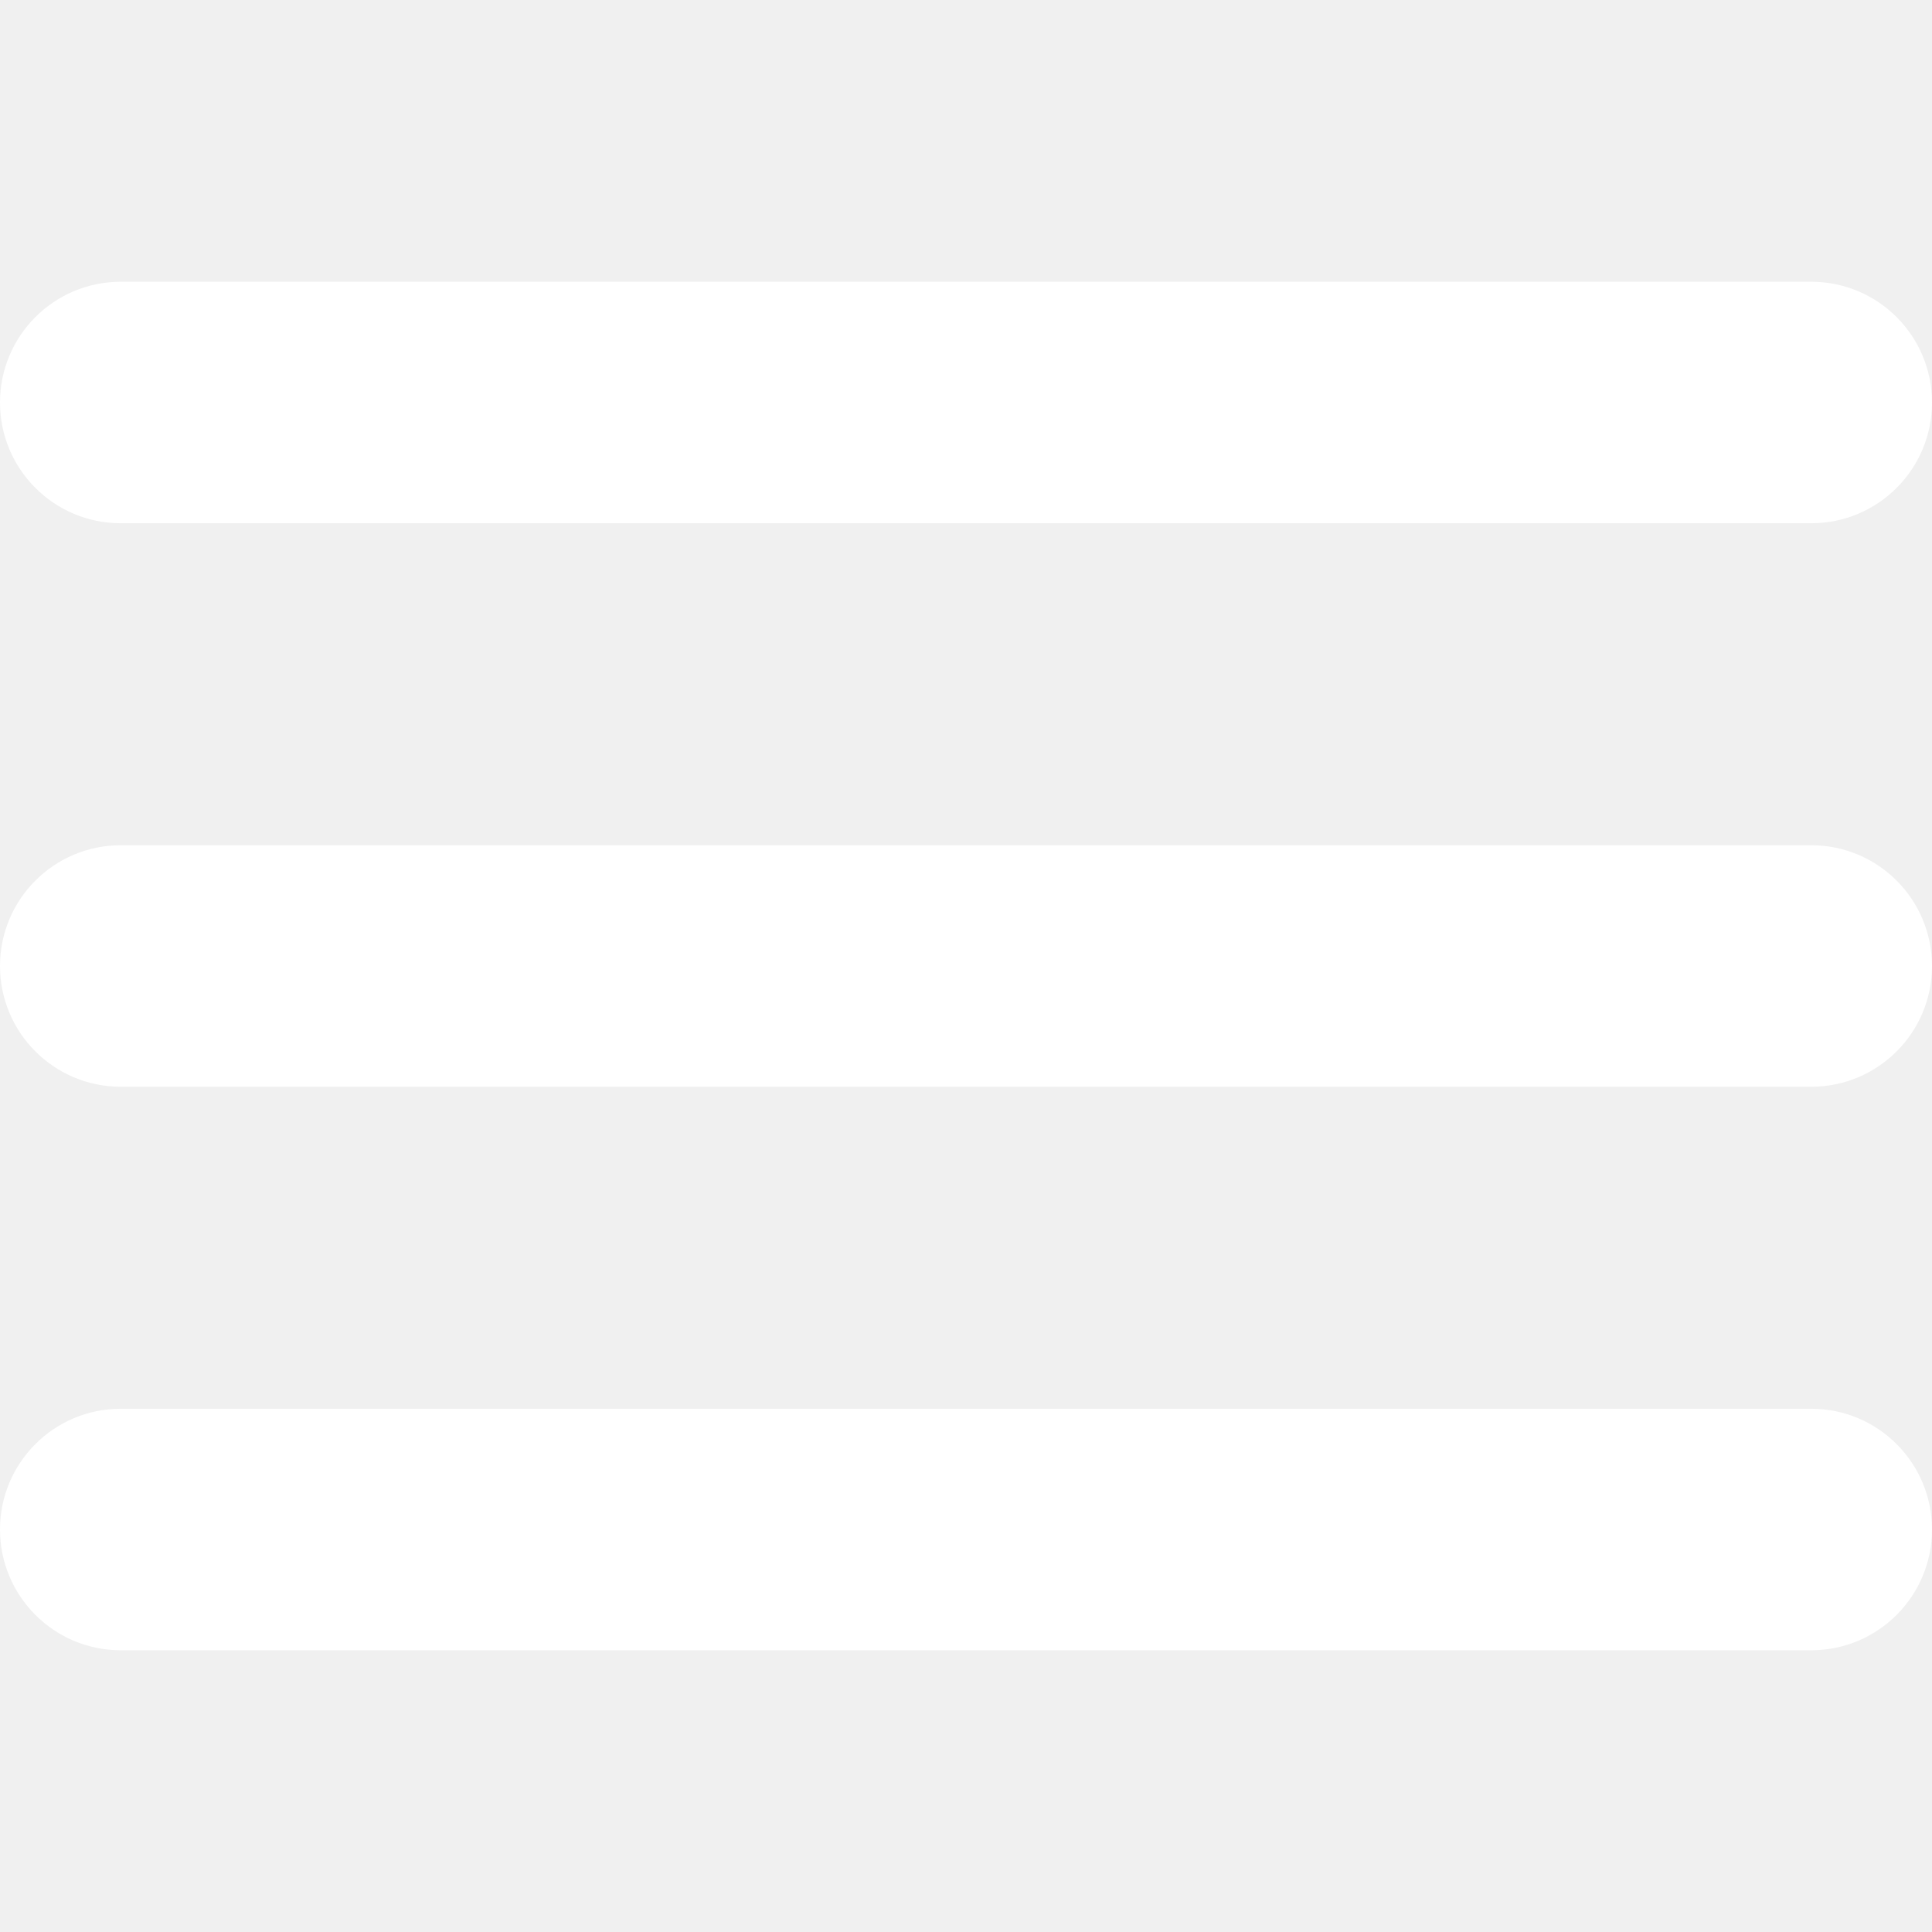
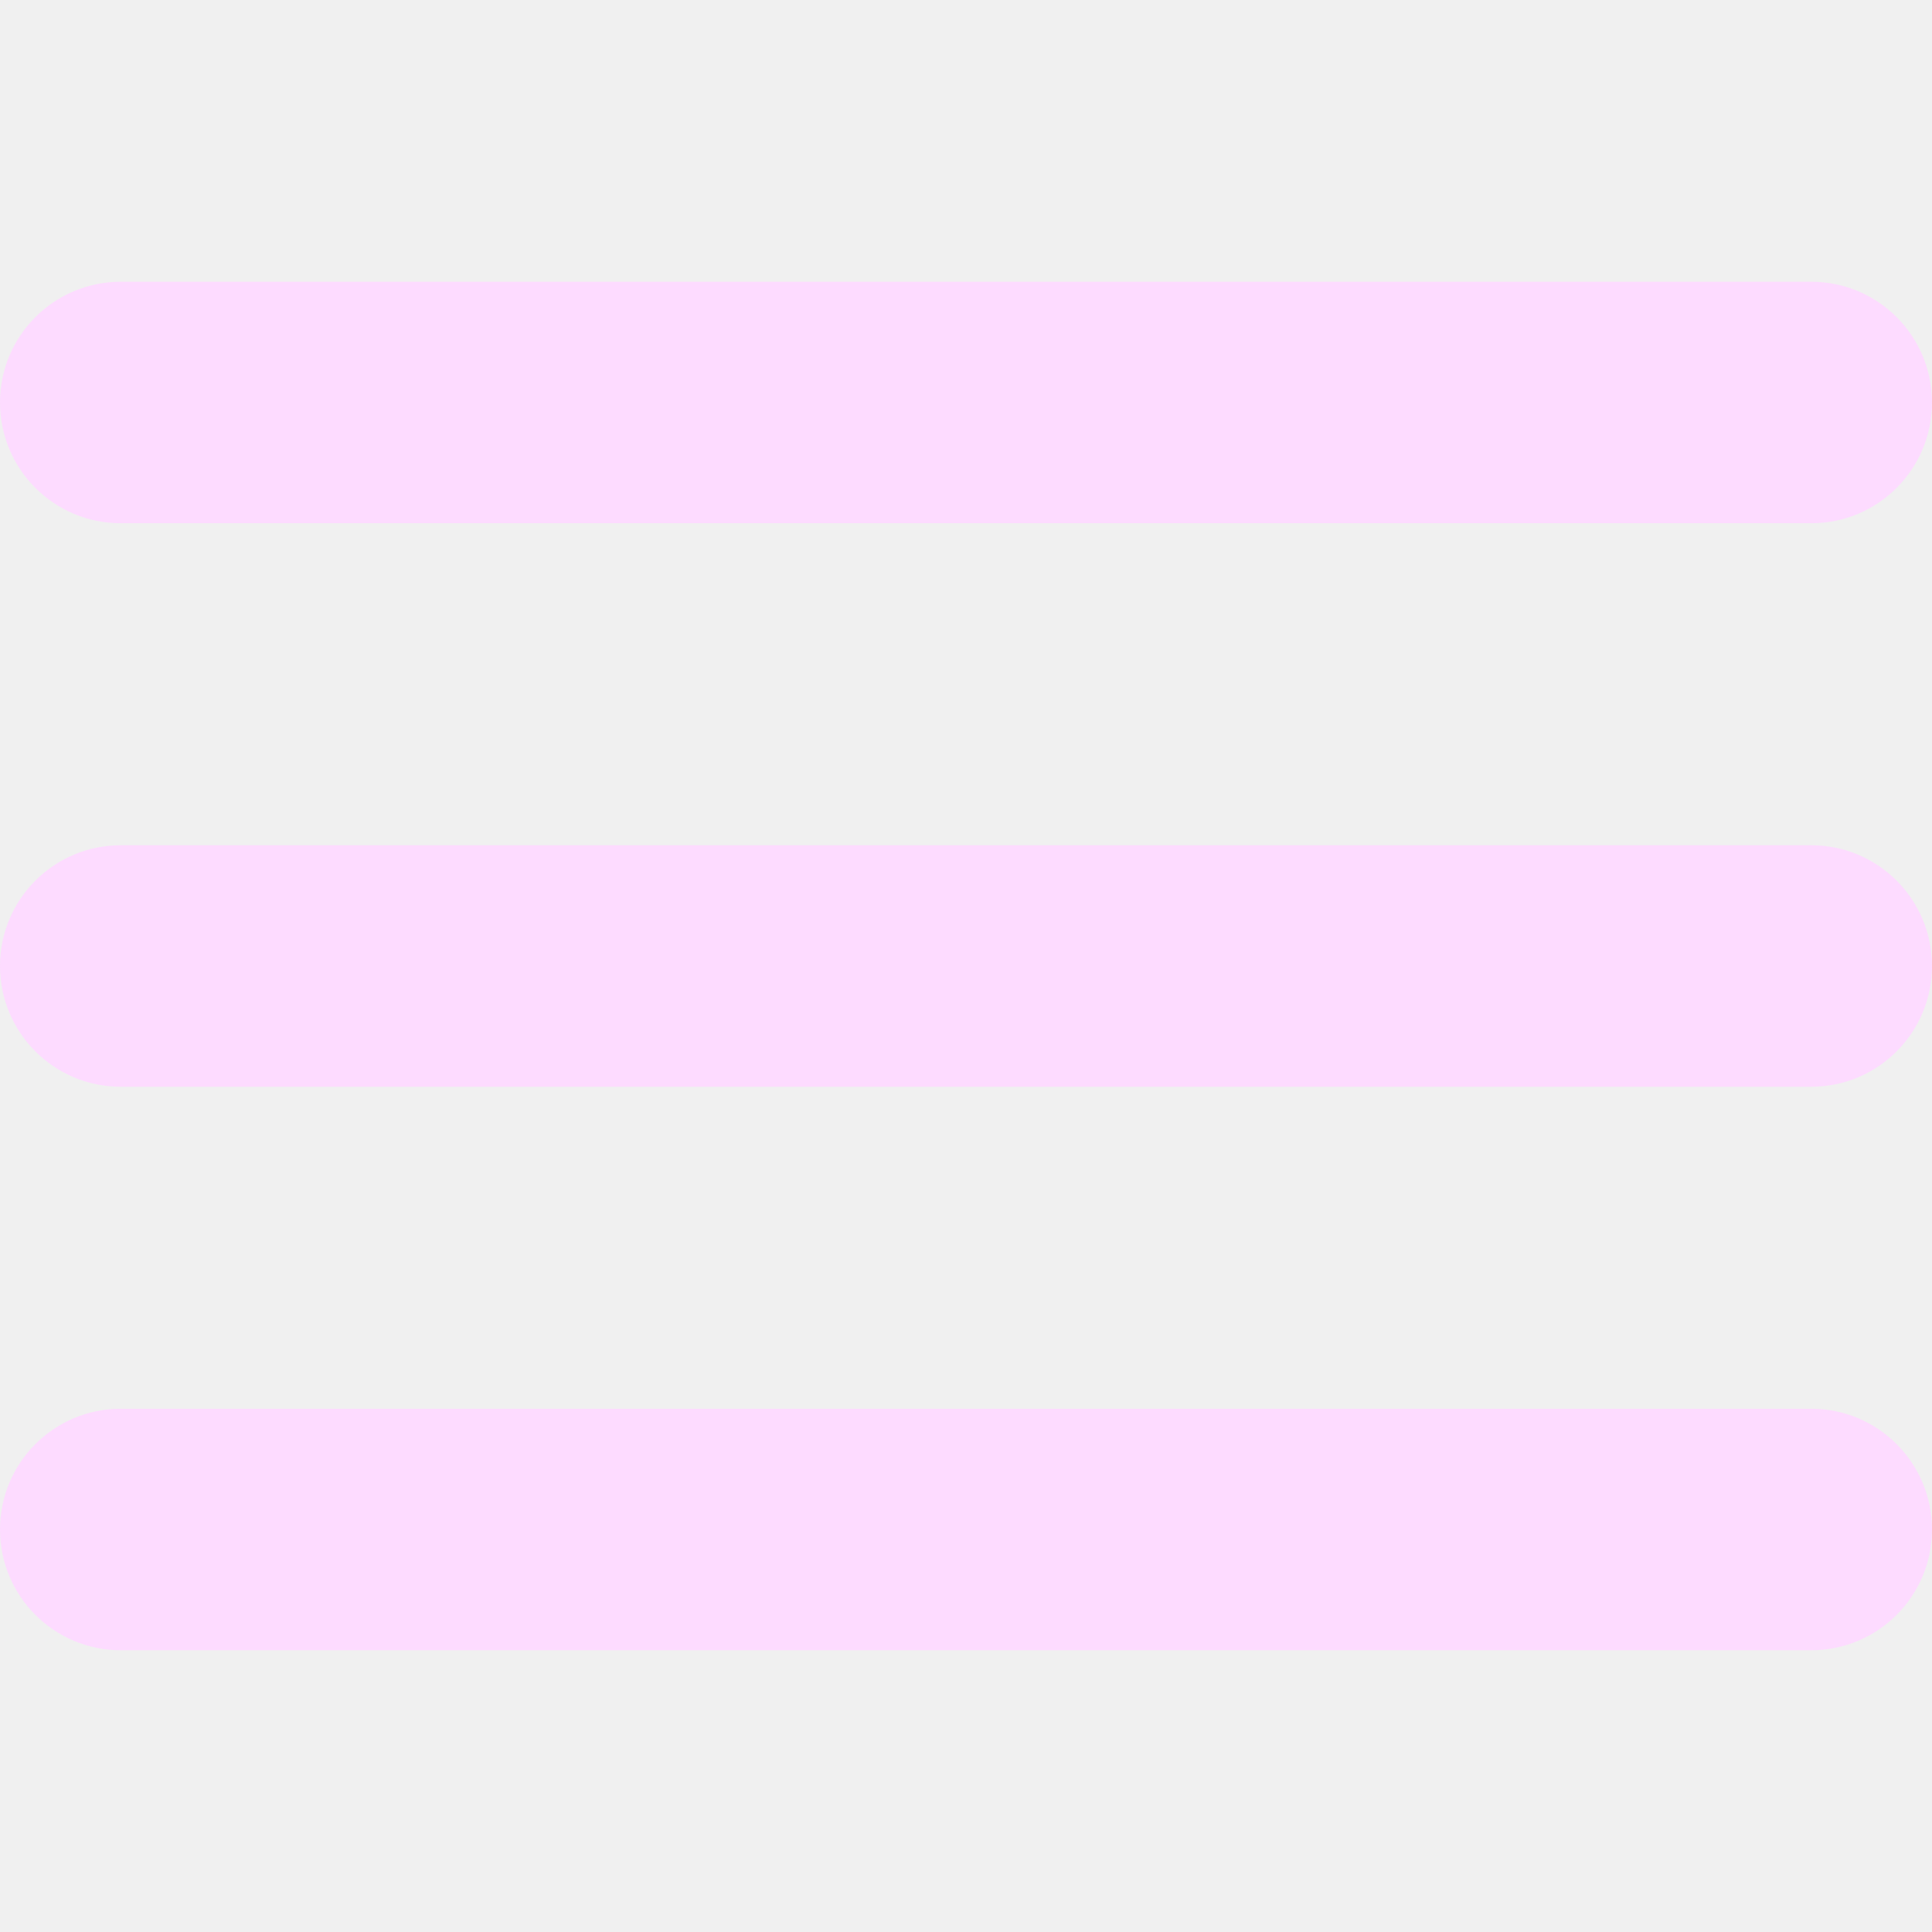
- <svg xmlns="http://www.w3.org/2000/svg" version="1.1" id="Capa_1" x="0px" y="0px" viewBox="0 0 512 512" style="enable-background:new 0 0 512 512;" xml:space="preserve" width="512" height="512">
-   <g fill="white">
+ <svg xmlns="http://www.w3.org/2000/svg" version="1.1" id="Capa_1" x="0px" y="0px" viewBox="0 0 512 512" style="enable-background:new 0 0 512 512;" xml:space="preserve" width="512" height="512" fill="#fddbff">
+   <g>
    <path d="M480,224H32c-17.673,0-32,14.327-32,32s14.327,32,32,32h448c17.673,0,32-14.327,32-32S497.673,224,480,224z" />
    <path d="M32,138.667h448c17.673,0,32-14.327,32-32s-14.327-32-32-32H32c-17.673,0-32,14.327-32,32S14.327,138.667,32,138.667z" />
    <path d="M480,373.333H32c-17.673,0-32,14.327-32,32s14.327,32,32,32h448c17.673,0,32-14.327,32-32S497.673,373.333,480,373.333z" />
  </g>
</svg>
